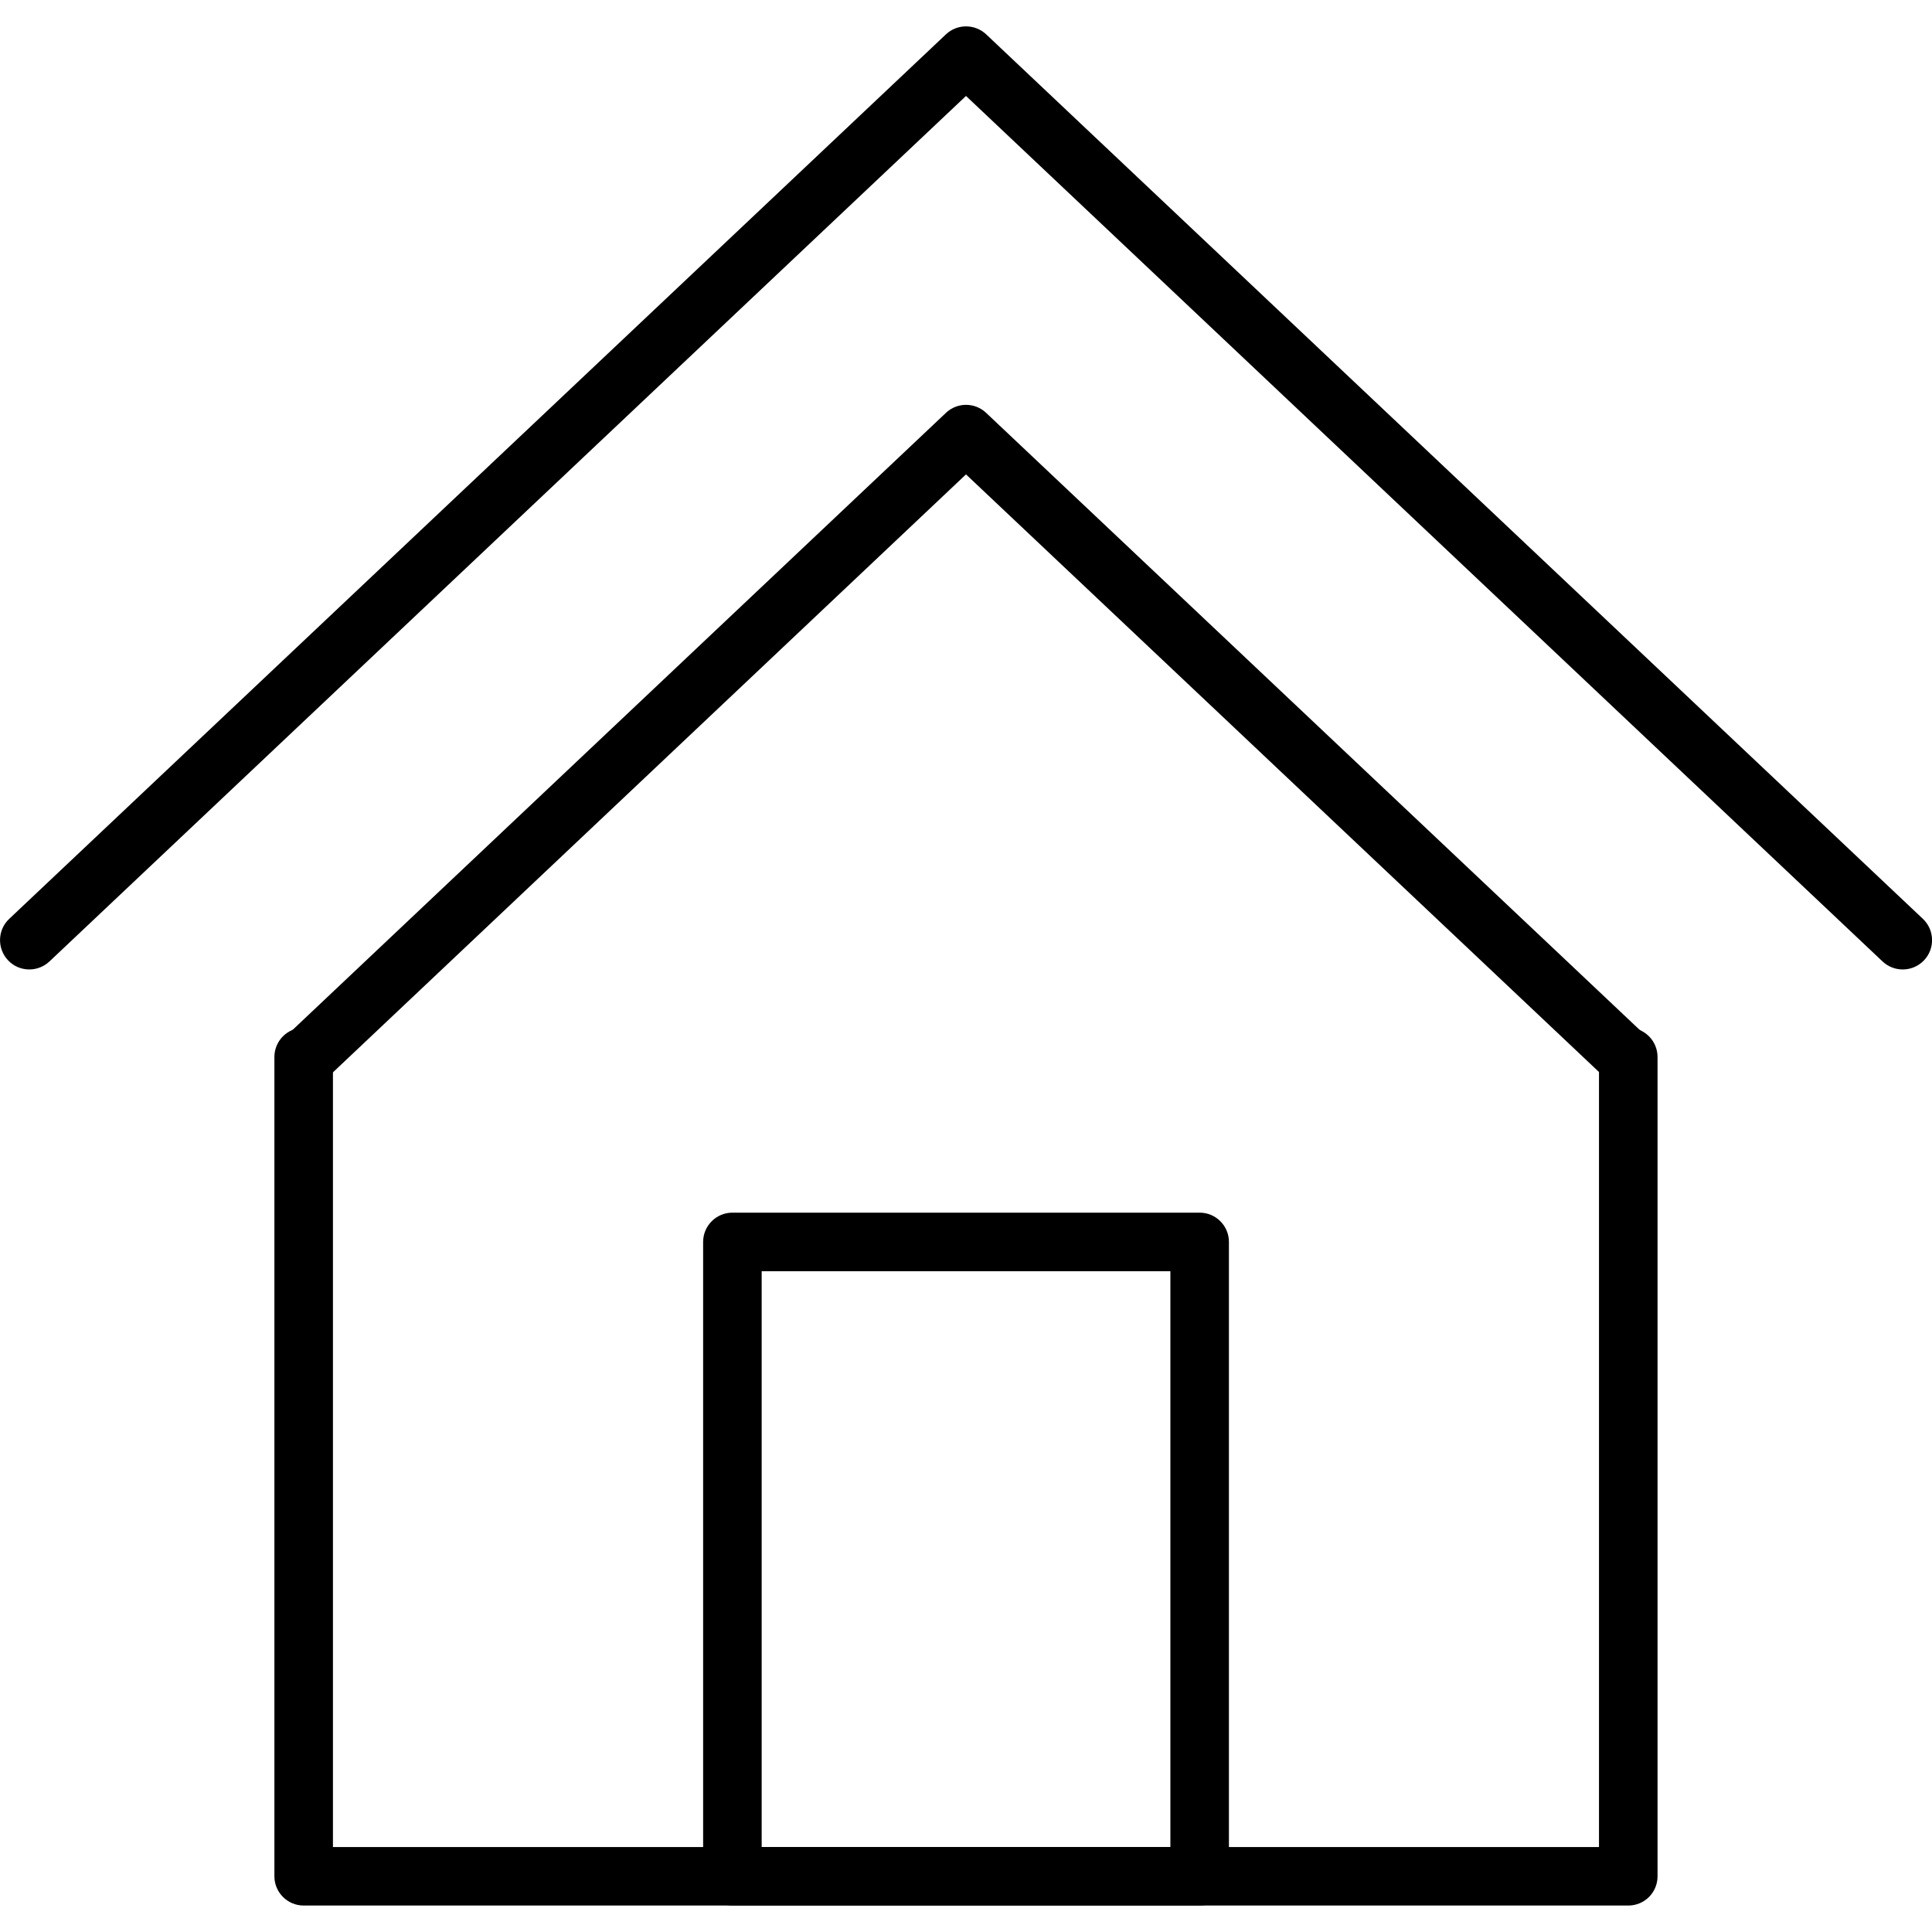
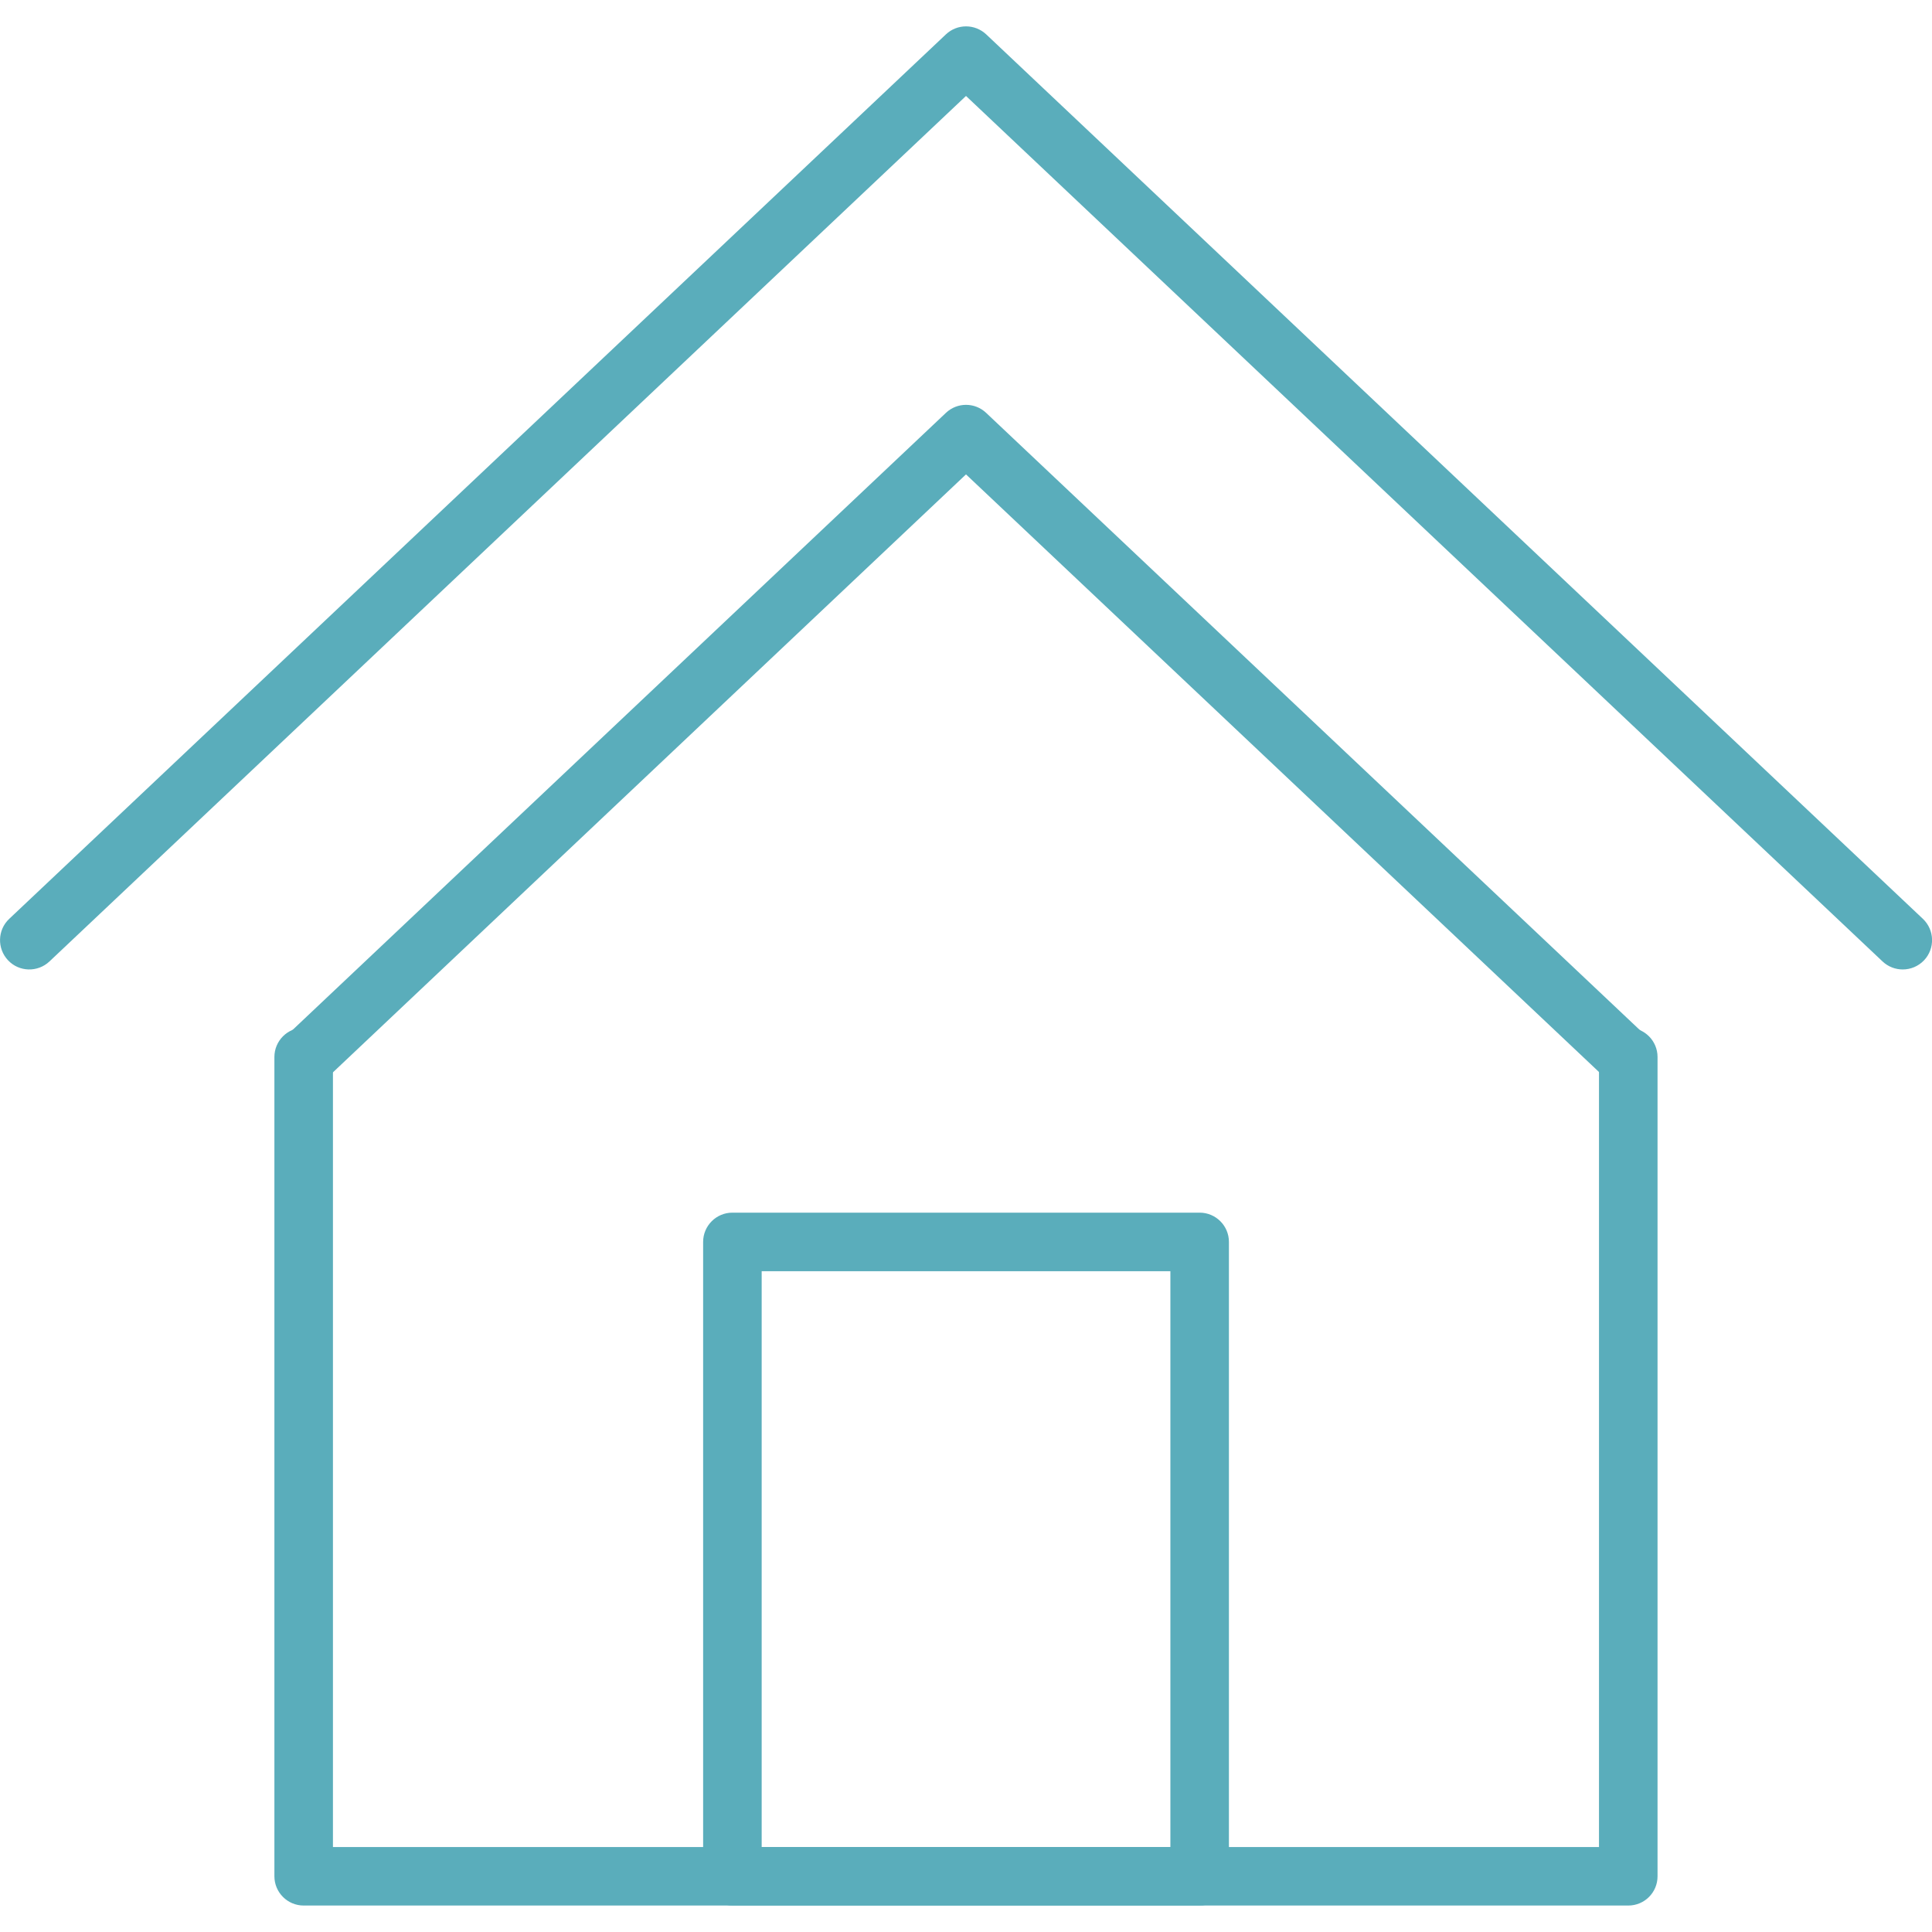
<svg xmlns="http://www.w3.org/2000/svg" version="1.1" id="Capa_1" x="0px" y="0px" viewBox="0 0 33 33" style="enable-background:new 0 0 33 33;" xml:space="preserve">
  <g>
    <g>
-       <path d="M27.812,32.548H5.187c-0.276,0-0.5-0.224-0.5-0.5V18.054c0-0.276,0.224-0.5,0.5-0.5s0.5,0.224,0.5,0.5v13.495h21.625    V18.054c0-0.276,0.224-0.5,0.5-0.5s0.5,0.224,0.5,0.5v13.995C28.312,32.325,28.089,32.548,27.812,32.548z" />
-       <path d="M27.794,18.578c-0.123,0-0.247-0.045-0.343-0.136L16.5,8.103L5.554,18.442c-0.201,0.19-0.52,0.18-0.707-0.02    c-0.189-0.201-0.181-0.517,0.02-0.707l11.29-10.663c0.193-0.183,0.495-0.182,0.687,0l11.294,10.663    c0.201,0.19,0.21,0.506,0.021,0.707C28.059,18.526,27.927,18.578,27.794,18.578z" />
+       <path fill="#5aadbb" d="M27.812,32.548H5.187c-0.276,0-0.5-0.224-0.5-0.5V18.054c0-0.276,0.224-0.5,0.5-0.5s0.5,0.224,0.5,0.5v13.495h21.625    V18.054c0-0.276,0.224-0.5,0.5-0.5s0.5,0.224,0.5,0.5v13.995C28.312,32.325,28.089,32.548,27.812,32.548z" />
+       <path fill="#5aadbb" d="M27.794,18.578c-0.123,0-0.247-0.045-0.343-0.136L16.5,8.103L5.554,18.442c-0.201,0.19-0.52,0.18-0.707-0.02    c-0.189-0.201-0.181-0.517,0.02-0.707l11.29-10.663c0.193-0.183,0.495-0.182,0.687,0l11.294,10.663    c0.201,0.19,0.21,0.506,0.021,0.707C28.059,18.526,27.927,18.578,27.794,18.578z" />
    </g>
-     <path d="M32.5,16.559c-0.123,0-0.247-0.045-0.344-0.136L16.5,1.639L0.844,16.423c-0.201,0.189-0.519,0.18-0.707-0.021   c-0.189-0.201-0.181-0.517,0.02-0.707l16-15.108c0.193-0.182,0.494-0.182,0.688,0l16,15.108c0.2,0.19,0.209,0.506,0.02,0.707   C32.765,16.507,32.633,16.559,32.5,16.559z" />
-     <path d="M20.491,32.548H12.51c-0.276,0-0.5-0.224-0.5-0.5V21.213c0-0.276,0.224-0.5,0.5-0.5h7.981c0.276,0,0.5,0.224,0.5,0.5   v10.835C20.991,32.325,20.767,32.548,20.491,32.548z M13.01,31.548h6.981v-9.835H13.01V31.548z" />
+     <path fill="#5aadbb" d="M32.5,16.559c-0.123,0-0.247-0.045-0.344-0.136L16.5,1.639L0.844,16.423c-0.201,0.189-0.519,0.18-0.707-0.021   c-0.189-0.201-0.181-0.517,0.02-0.707l16-15.108c0.193-0.182,0.494-0.182,0.688,0l16,15.108c0.2,0.19,0.209,0.506,0.02,0.707   C32.765,16.507,32.633,16.559,32.5,16.559z" />
+     <path fill="#5aadbb" d="M20.491,32.548H12.51c-0.276,0-0.5-0.224-0.5-0.5V21.213c0-0.276,0.224-0.5,0.5-0.5h7.981c0.276,0,0.5,0.224,0.5,0.5   v10.835C20.991,32.325,20.767,32.548,20.491,32.548z M13.01,31.548h6.981v-9.835H13.01V31.548z" />
  </g>
-   <g>
- </g>
-   <g>
- </g>
-   <g>
- </g>
-   <g>
- </g>
-   <g>
- </g>
-   <g>
- </g>
-   <g>
- </g>
-   <g>
- </g>
-   <g>
- </g>
-   <g>
- </g>
-   <g>
- </g>
-   <g>
- </g>
-   <g>
- </g>
-   <g>
- </g>
-   <g>
- </g>
</svg>
